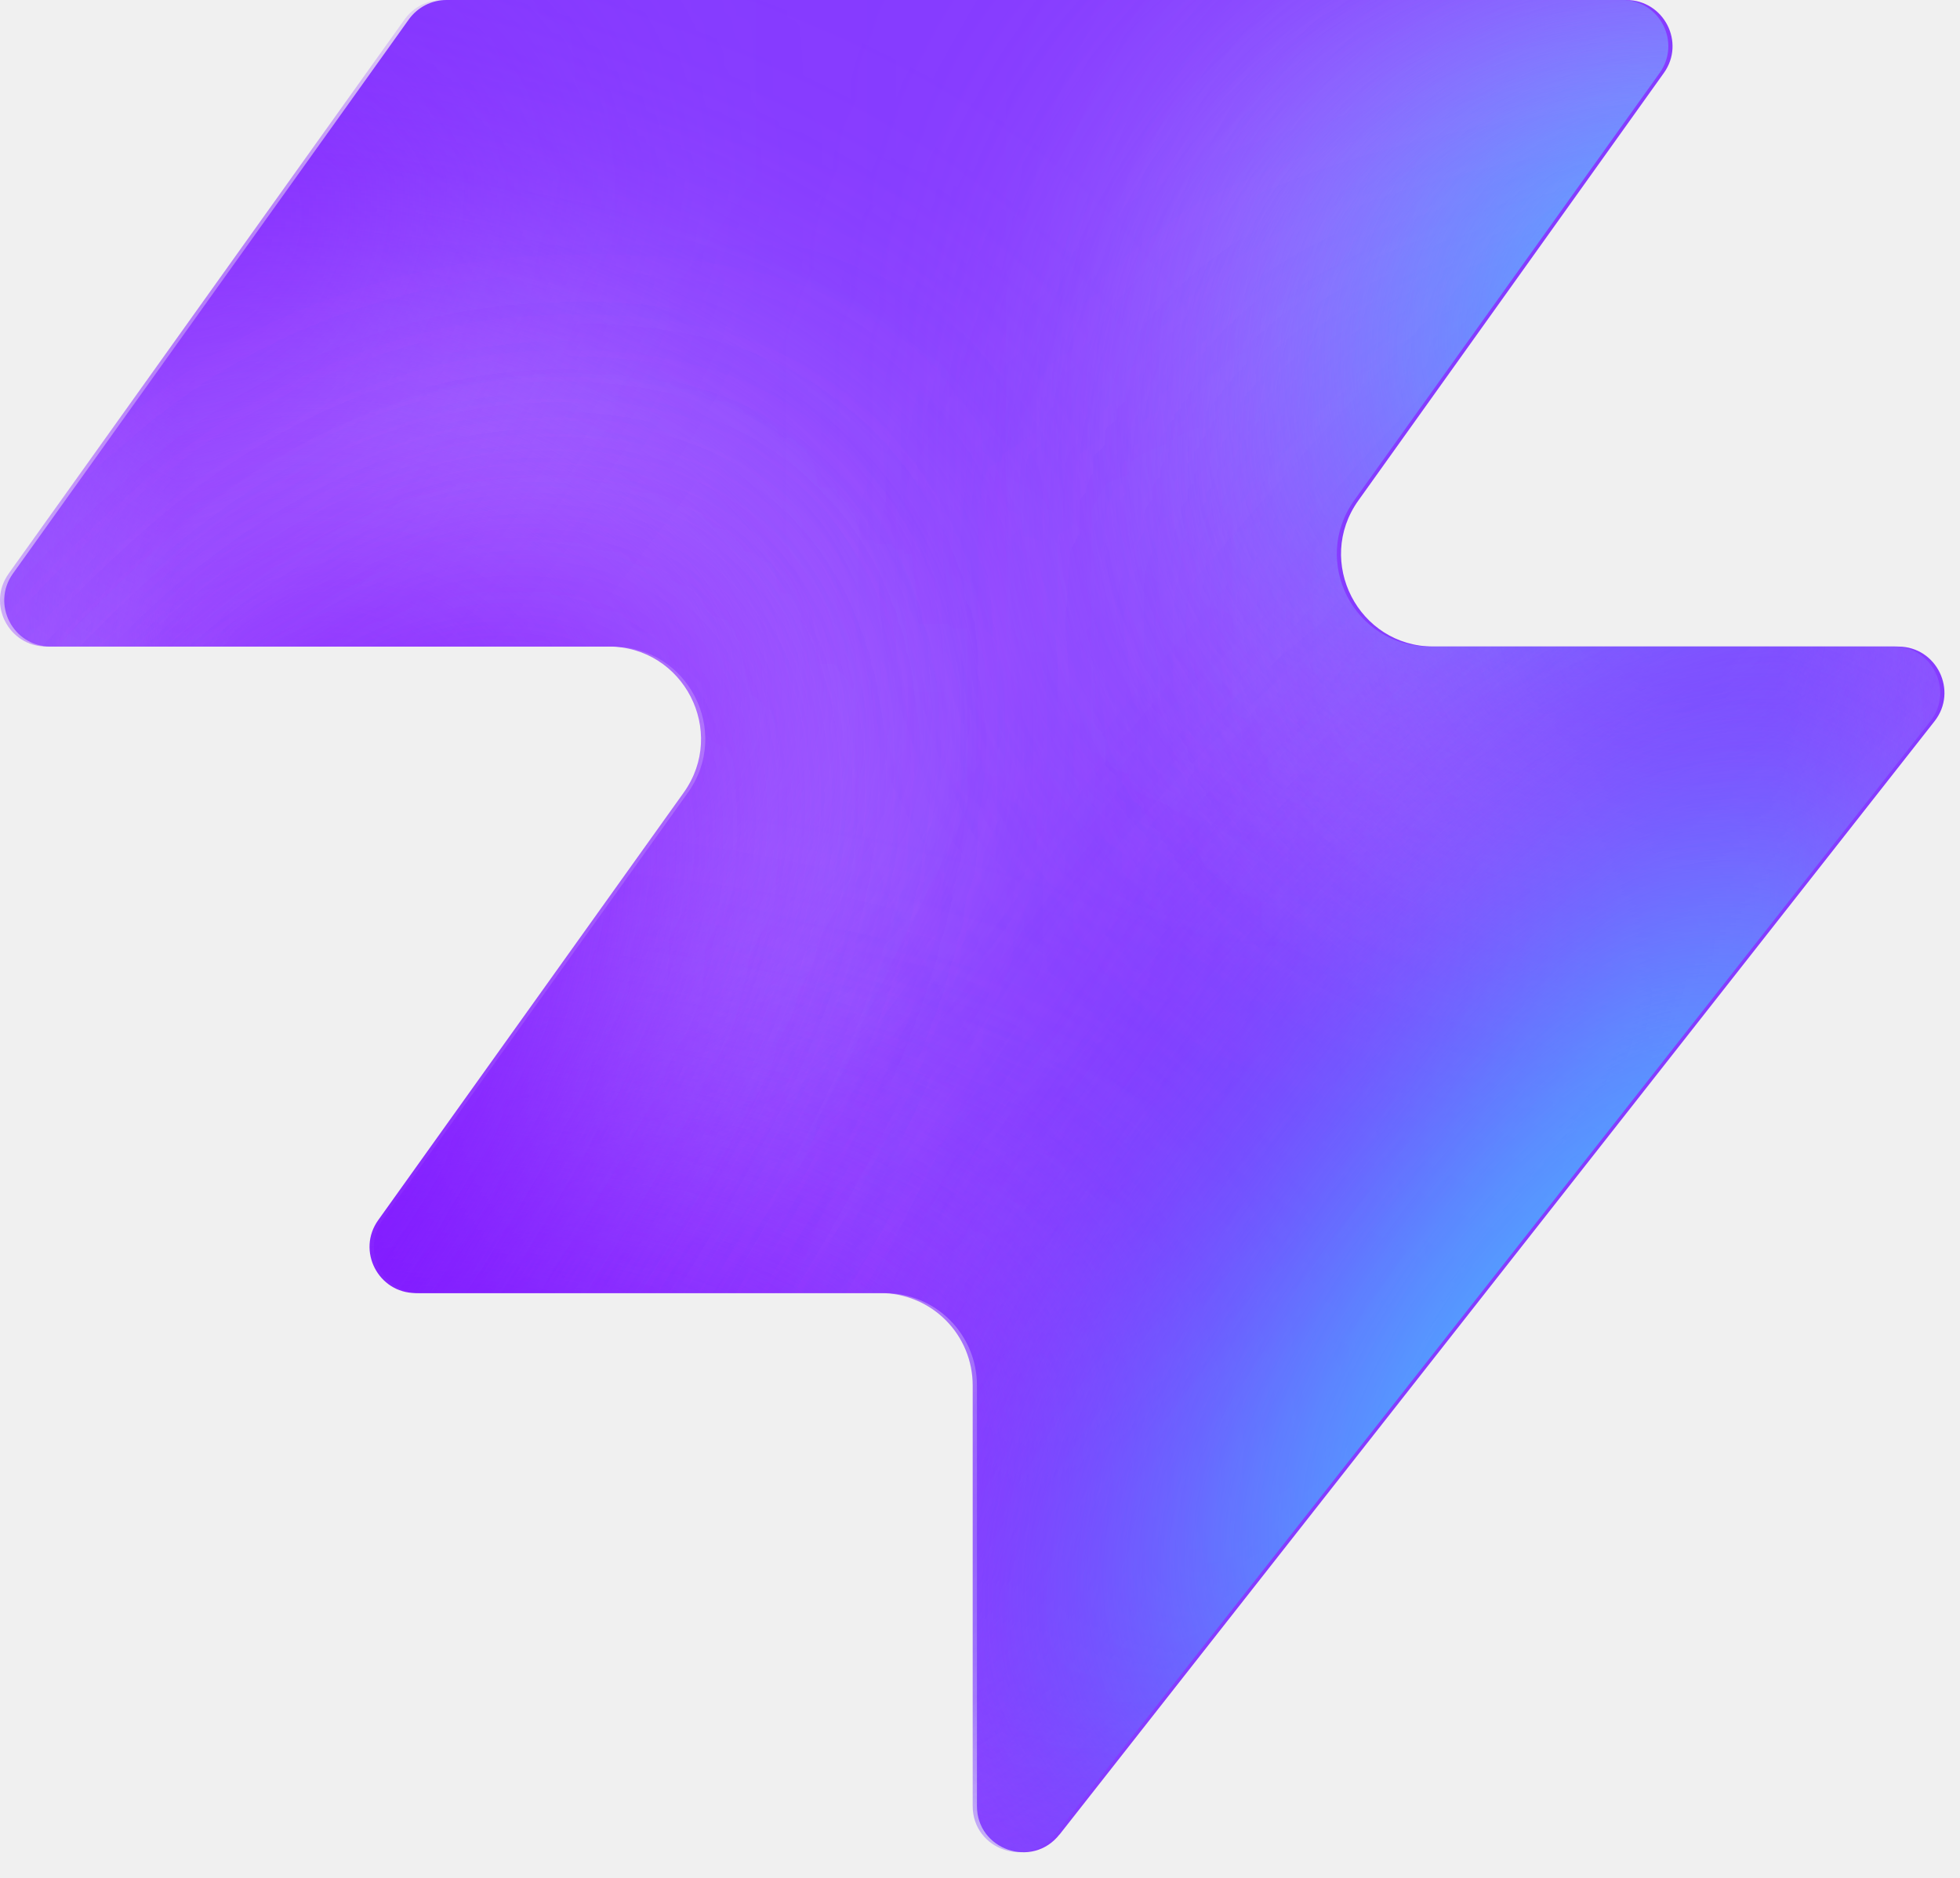
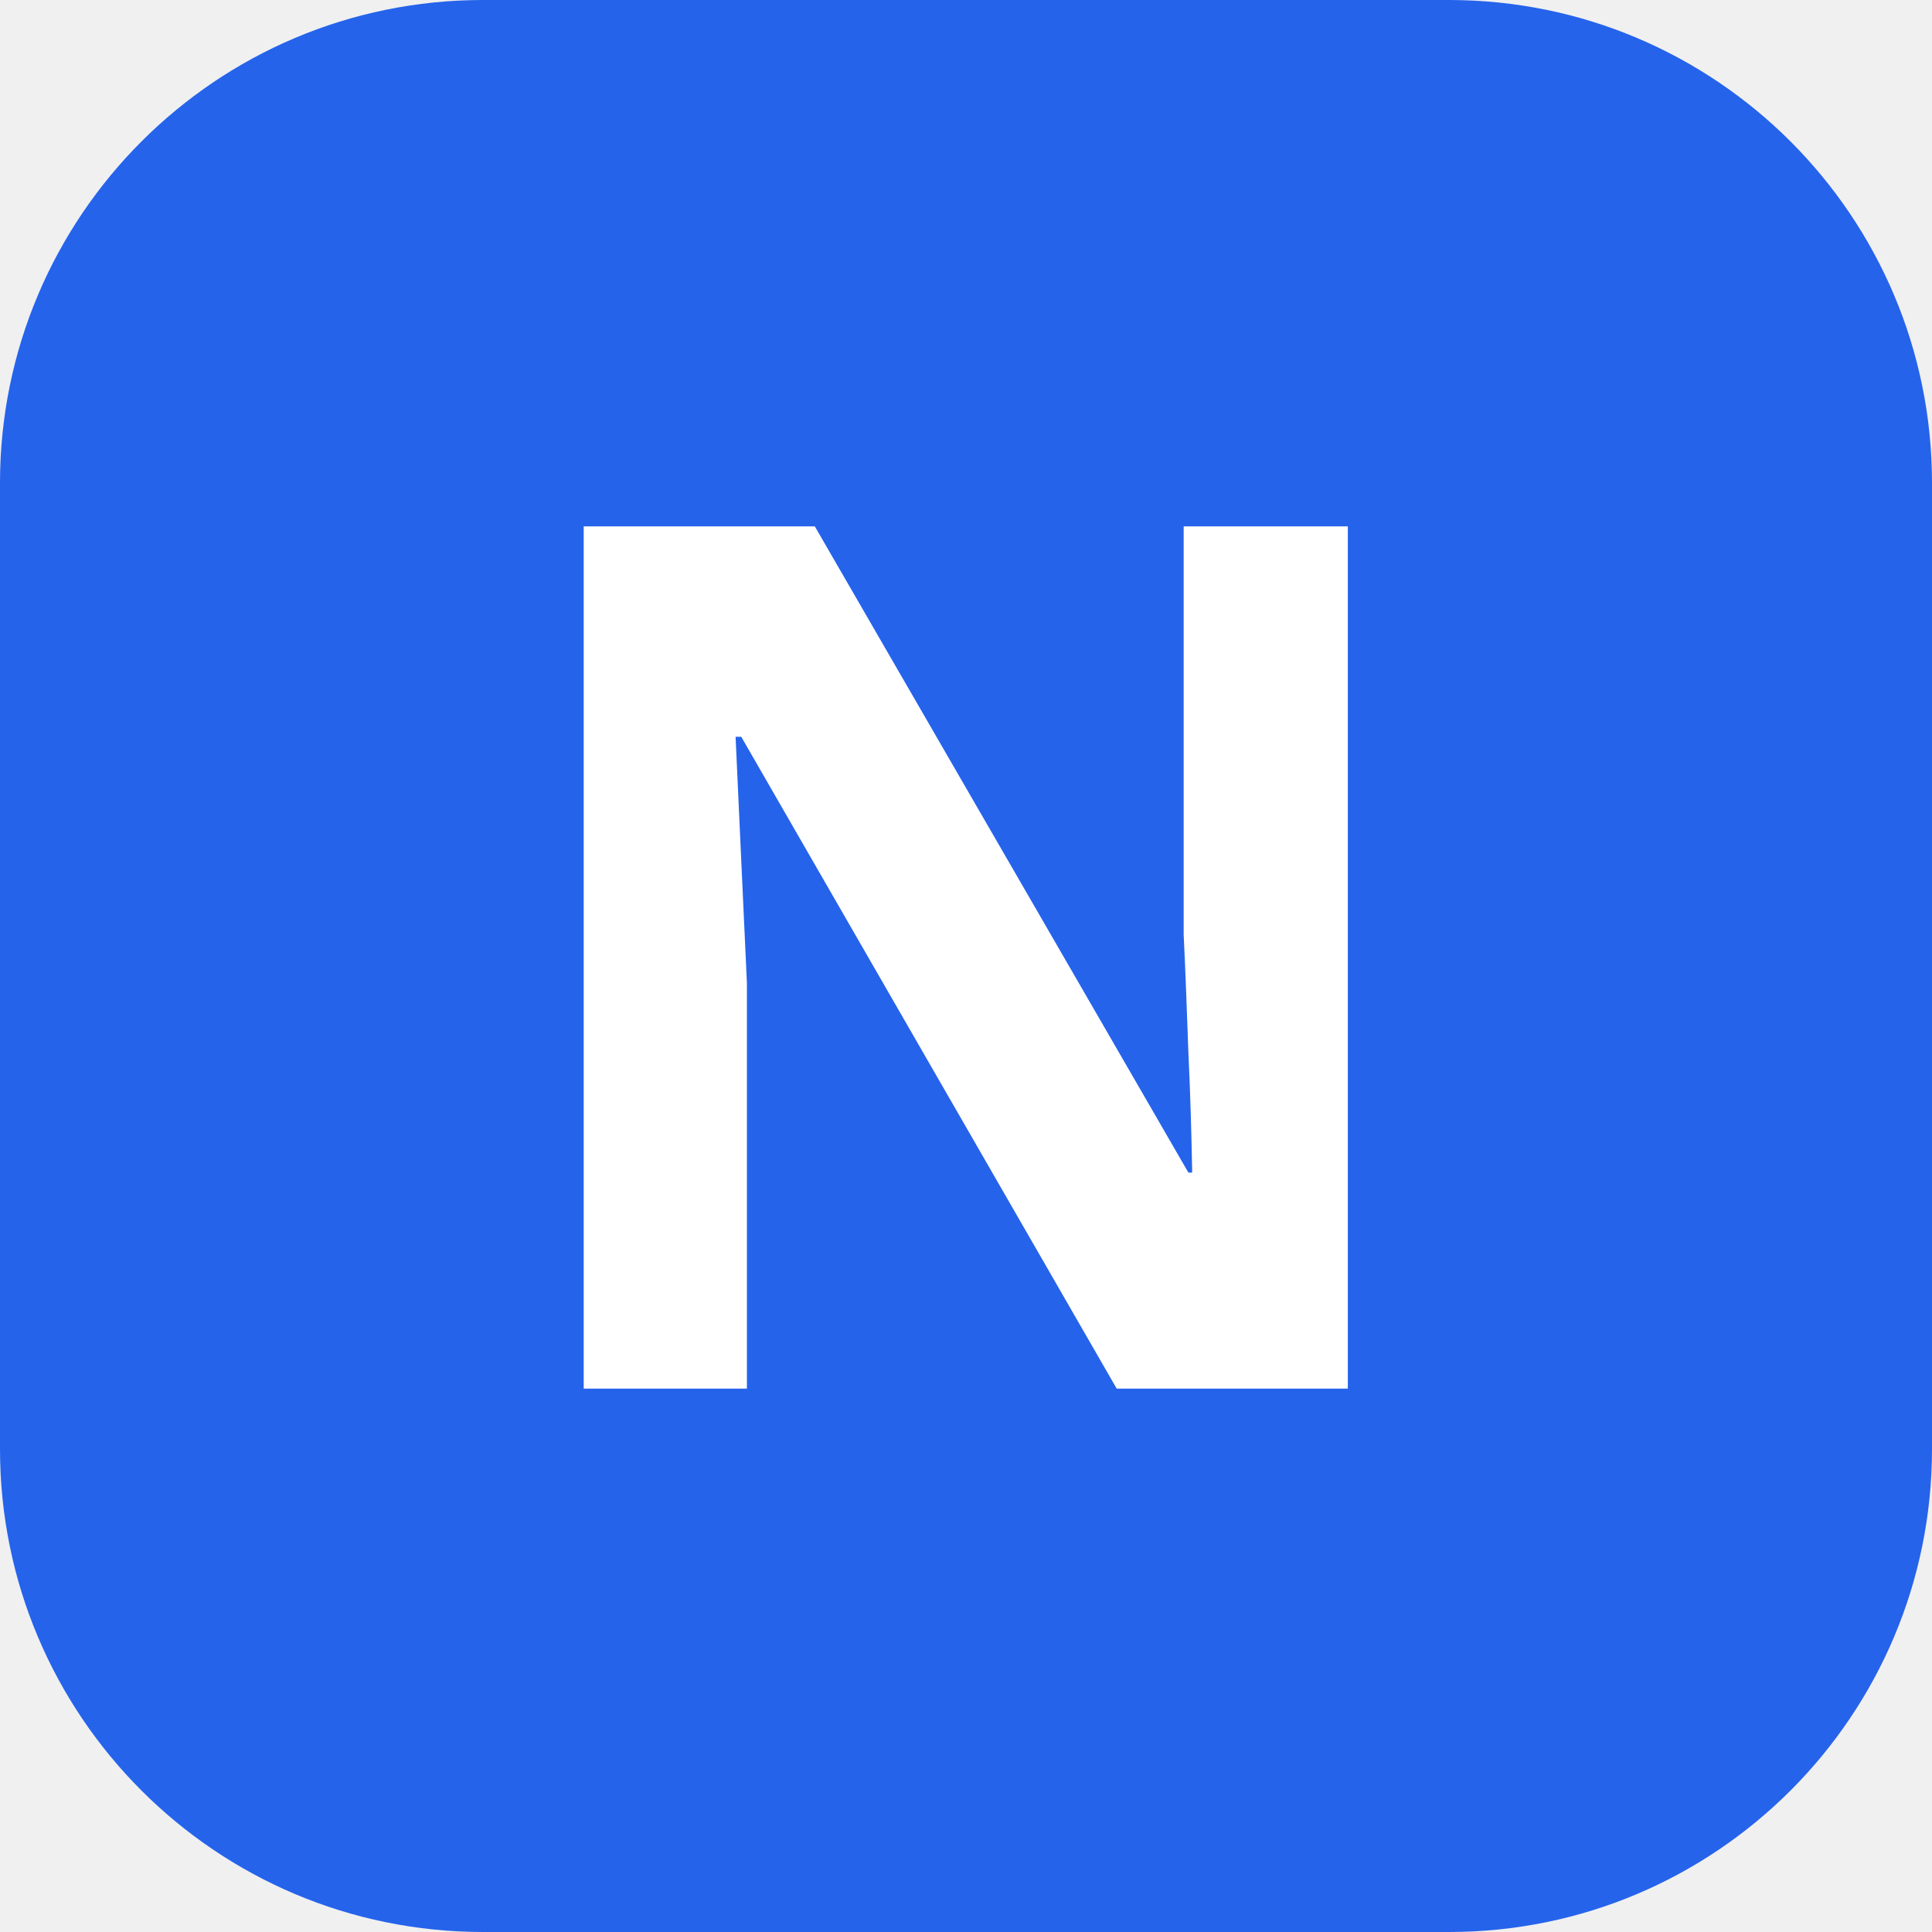
- <svg xmlns="http://www.w3.org/2000/svg" width="48" height="46" fill="none" viewBox="0 0 48 46">
-   <path fill="#863bff" d="M25.946 44.938c-.664.845-2.021.375-2.021-.698V33.937a2.26 2.26 0 0 0-2.262-2.262H10.287c-.92 0-1.456-1.04-.92-1.788l7.48-10.471c1.07-1.497 0-3.578-1.842-3.578H1.237c-.92 0-1.456-1.04-.92-1.788L10.013.474c.214-.297.556-.474.92-.474h28.894c.92 0 1.456 1.04.92 1.788l-7.48 10.471c-1.07 1.498 0 3.579 1.842 3.579h11.377c.943 0 1.473 1.088.89 1.83L25.947 44.94z" style="fill:#863bff;fill:color(display-p3 .525 .23 1);fill-opacity:1" />
-   <mask id="a" width="48" height="46" x="0" y="0" maskUnits="userSpaceOnUse" style="mask-type:alpha">
-     <path fill="#000" d="M25.842 44.938c-.664.844-2.021.375-2.021-.698V33.937a2.26 2.26 0 0 0-2.262-2.262H10.183c-.92 0-1.456-1.04-.92-1.788l7.48-10.471c1.07-1.498 0-3.579-1.842-3.579H1.133c-.92 0-1.456-1.04-.92-1.787L9.91.473c.214-.297.556-.474.92-.474h28.894c.92 0 1.456 1.04.92 1.788l-7.48 10.471c-1.07 1.498 0 3.578 1.842 3.578h11.377c.943 0 1.473 1.088.89 1.832L25.843 44.94z" style="fill:#000;fill-opacity:1" />
-   </mask>
-   <g mask="url(#a)">
-     <g filter="url(#b)">
-       <ellipse cx="5.508" cy="14.704" fill="#ede6ff" rx="5.508" ry="14.704" style="fill:#ede6ff;fill:color(display-p3 .927 .903 1);fill-opacity:1" transform="matrix(.00324 1 1 -.00324 -4.47 31.516)" />
-     </g>
-     <g filter="url(#c)">
-       <ellipse cx="10.399" cy="29.851" fill="#ede6ff" rx="10.399" ry="29.851" style="fill:#ede6ff;fill:color(display-p3 .927 .903 1);fill-opacity:1" transform="matrix(.00324 1 1 -.00324 -39.328 7.883)" />
-     </g>
-     <g filter="url(#d)">
-       <ellipse cx="5.508" cy="30.487" fill="#7e14ff" rx="5.508" ry="30.487" style="fill:#7e14ff;fill:color(display-p3 .492 .077 1);fill-opacity:1" transform="rotate(89.814 -25.913 -14.639)scale(1 -1)" />
-     </g>
-     <g filter="url(#e)">
-       <ellipse cx="5.508" cy="30.599" fill="#7e14ff" rx="5.508" ry="30.599" style="fill:#7e14ff;fill:color(display-p3 .492 .077 1);fill-opacity:1" transform="rotate(89.814 -32.644 -3.334)scale(1 -1)" />
-     </g>
-     <g filter="url(#f)">
-       <ellipse cx="5.508" cy="30.599" fill="#7e14ff" rx="5.508" ry="30.599" style="fill:#7e14ff;fill:color(display-p3 .492 .077 1);fill-opacity:1" transform="matrix(.00324 1 1 -.00324 -34.34 30.47)" />
-     </g>
-     <g filter="url(#g)">
-       <ellipse cx="14.072" cy="22.078" fill="#ede6ff" rx="14.072" ry="22.078" style="fill:#ede6ff;fill:color(display-p3 .927 .903 1);fill-opacity:1" transform="rotate(93.35 24.506 48.493)scale(-1 1)" />
-     </g>
-     <g filter="url(#h)">
-       <ellipse cx="3.47" cy="21.501" fill="#7e14ff" rx="3.47" ry="21.501" style="fill:#7e14ff;fill:color(display-p3 .492 .077 1);fill-opacity:1" transform="rotate(89.009 28.708 47.59)scale(-1 1)" />
-     </g>
-     <g filter="url(#i)">
-       <ellipse cx="3.47" cy="21.501" fill="#7e14ff" rx="3.47" ry="21.501" style="fill:#7e14ff;fill:color(display-p3 .492 .077 1);fill-opacity:1" transform="rotate(89.009 28.708 47.59)scale(-1 1)" />
-     </g>
-     <g filter="url(#j)">
-       <ellipse cx=".387" cy="8.972" fill="#7e14ff" rx="4.407" ry="29.108" style="fill:#7e14ff;fill:color(display-p3 .492 .077 1);fill-opacity:1" transform="rotate(39.51 .387 8.972)" />
-     </g>
-     <g filter="url(#k)">
-       <ellipse cx="47.523" cy="-6.092" fill="#7e14ff" rx="4.407" ry="29.108" style="fill:#7e14ff;fill:color(display-p3 .492 .077 1);fill-opacity:1" transform="rotate(37.892 47.523 -6.092)" />
-     </g>
-     <g filter="url(#l)">
-       <ellipse cx="41.412" cy="6.333" fill="#47bfff" rx="5.971" ry="9.665" style="fill:#47bfff;fill:color(display-p3 .28 .748 1);fill-opacity:1" transform="rotate(37.892 41.412 6.333)" />
-     </g>
-     <g filter="url(#m)">
-       <ellipse cx="-1.879" cy="38.332" fill="#7e14ff" rx="4.407" ry="29.108" style="fill:#7e14ff;fill:color(display-p3 .492 .077 1);fill-opacity:1" transform="rotate(37.892 -1.88 38.332)" />
-     </g>
-     <g filter="url(#n)">
-       <ellipse cx="-1.879" cy="38.332" fill="#7e14ff" rx="4.407" ry="29.108" style="fill:#7e14ff;fill:color(display-p3 .492 .077 1);fill-opacity:1" transform="rotate(37.892 -1.88 38.332)" />
-     </g>
-     <g filter="url(#o)">
-       <ellipse cx="35.651" cy="29.907" fill="#7e14ff" rx="4.407" ry="29.108" style="fill:#7e14ff;fill:color(display-p3 .492 .077 1);fill-opacity:1" transform="rotate(37.892 35.651 29.907)" />
-     </g>
-     <g filter="url(#p)">
-       <ellipse cx="38.418" cy="32.4" fill="#47bfff" rx="5.971" ry="15.297" style="fill:#47bfff;fill:color(display-p3 .28 .748 1);fill-opacity:1" transform="rotate(37.892 38.418 32.4)" />
-     </g>
-   </g>
-   <defs>
-     <filter id="b" width="60.045" height="41.654" x="-19.77" y="16.149" color-interpolation-filters="sRGB" filterUnits="userSpaceOnUse">
-       <feFlood flood-opacity="0" result="BackgroundImageFix" />
-       <feBlend in="SourceGraphic" in2="BackgroundImageFix" result="shape" />
-       <feGaussianBlur result="effect1_foregroundBlur_2002_17158" stdDeviation="7.659" />
-     </filter>
-     <filter id="c" width="90.34" height="51.437" x="-54.613" y="-7.533" color-interpolation-filters="sRGB" filterUnits="userSpaceOnUse">
-       <feFlood flood-opacity="0" result="BackgroundImageFix" />
-       <feBlend in="SourceGraphic" in2="BackgroundImageFix" result="shape" />
-       <feGaussianBlur result="effect1_foregroundBlur_2002_17158" stdDeviation="7.659" />
-     </filter>
-     <filter id="d" width="79.355" height="29.4" x="-49.64" y="2.03" color-interpolation-filters="sRGB" filterUnits="userSpaceOnUse">
-       <feFlood flood-opacity="0" result="BackgroundImageFix" />
-       <feBlend in="SourceGraphic" in2="BackgroundImageFix" result="shape" />
-       <feGaussianBlur result="effect1_foregroundBlur_2002_17158" stdDeviation="4.596" />
-     </filter>
-     <filter id="e" width="79.579" height="29.4" x="-45.045" y="20.029" color-interpolation-filters="sRGB" filterUnits="userSpaceOnUse">
-       <feFlood flood-opacity="0" result="BackgroundImageFix" />
-       <feBlend in="SourceGraphic" in2="BackgroundImageFix" result="shape" />
-       <feGaussianBlur result="effect1_foregroundBlur_2002_17158" stdDeviation="4.596" />
-     </filter>
-     <filter id="f" width="79.579" height="29.4" x="-43.513" y="21.178" color-interpolation-filters="sRGB" filterUnits="userSpaceOnUse">
-       <feFlood flood-opacity="0" result="BackgroundImageFix" />
-       <feBlend in="SourceGraphic" in2="BackgroundImageFix" result="shape" />
-       <feGaussianBlur result="effect1_foregroundBlur_2002_17158" stdDeviation="4.596" />
-     </filter>
-     <filter id="g" width="74.749" height="58.852" x="15.756" y="-17.901" color-interpolation-filters="sRGB" filterUnits="userSpaceOnUse">
-       <feFlood flood-opacity="0" result="BackgroundImageFix" />
-       <feBlend in="SourceGraphic" in2="BackgroundImageFix" result="shape" />
-       <feGaussianBlur result="effect1_foregroundBlur_2002_17158" stdDeviation="7.659" />
-     </filter>
-     <filter id="h" width="61.377" height="25.362" x="23.548" y="2.284" color-interpolation-filters="sRGB" filterUnits="userSpaceOnUse">
-       <feFlood flood-opacity="0" result="BackgroundImageFix" />
-       <feBlend in="SourceGraphic" in2="BackgroundImageFix" result="shape" />
-       <feGaussianBlur result="effect1_foregroundBlur_2002_17158" stdDeviation="4.596" />
-     </filter>
-     <filter id="i" width="61.377" height="25.362" x="23.548" y="2.284" color-interpolation-filters="sRGB" filterUnits="userSpaceOnUse">
-       <feFlood flood-opacity="0" result="BackgroundImageFix" />
-       <feBlend in="SourceGraphic" in2="BackgroundImageFix" result="shape" />
-       <feGaussianBlur result="effect1_foregroundBlur_2002_17158" stdDeviation="4.596" />
-     </filter>
-     <filter id="j" width="56.045" height="63.649" x="-27.636" y="-22.853" color-interpolation-filters="sRGB" filterUnits="userSpaceOnUse">
-       <feFlood flood-opacity="0" result="BackgroundImageFix" />
-       <feBlend in="SourceGraphic" in2="BackgroundImageFix" result="shape" />
-       <feGaussianBlur result="effect1_foregroundBlur_2002_17158" stdDeviation="4.596" />
-     </filter>
-     <filter id="k" width="54.814" height="64.646" x="20.116" y="-38.415" color-interpolation-filters="sRGB" filterUnits="userSpaceOnUse">
-       <feFlood flood-opacity="0" result="BackgroundImageFix" />
-       <feBlend in="SourceGraphic" in2="BackgroundImageFix" result="shape" />
-       <feGaussianBlur result="effect1_foregroundBlur_2002_17158" stdDeviation="4.596" />
-     </filter>
-     <filter id="l" width="33.541" height="35.313" x="24.641" y="-11.323" color-interpolation-filters="sRGB" filterUnits="userSpaceOnUse">
-       <feFlood flood-opacity="0" result="BackgroundImageFix" />
-       <feBlend in="SourceGraphic" in2="BackgroundImageFix" result="shape" />
-       <feGaussianBlur result="effect1_foregroundBlur_2002_17158" stdDeviation="4.596" />
-     </filter>
-     <filter id="m" width="54.814" height="64.646" x="-29.286" y="6.009" color-interpolation-filters="sRGB" filterUnits="userSpaceOnUse">
-       <feFlood flood-opacity="0" result="BackgroundImageFix" />
-       <feBlend in="SourceGraphic" in2="BackgroundImageFix" result="shape" />
-       <feGaussianBlur result="effect1_foregroundBlur_2002_17158" stdDeviation="4.596" />
-     </filter>
-     <filter id="n" width="54.814" height="64.646" x="-29.286" y="6.009" color-interpolation-filters="sRGB" filterUnits="userSpaceOnUse">
-       <feFlood flood-opacity="0" result="BackgroundImageFix" />
-       <feBlend in="SourceGraphic" in2="BackgroundImageFix" result="shape" />
-       <feGaussianBlur result="effect1_foregroundBlur_2002_17158" stdDeviation="4.596" />
-     </filter>
-     <filter id="o" width="54.814" height="64.646" x="8.244" y="-2.416" color-interpolation-filters="sRGB" filterUnits="userSpaceOnUse">
-       <feFlood flood-opacity="0" result="BackgroundImageFix" />
-       <feBlend in="SourceGraphic" in2="BackgroundImageFix" result="shape" />
-       <feGaussianBlur result="effect1_foregroundBlur_2002_17158" stdDeviation="4.596" />
-     </filter>
-     <filter id="p" width="39.409" height="43.623" x="18.713" y="10.588" color-interpolation-filters="sRGB" filterUnits="userSpaceOnUse">
-       <feFlood flood-opacity="0" result="BackgroundImageFix" />
-       <feBlend in="SourceGraphic" in2="BackgroundImageFix" result="shape" />
-       <feGaussianBlur result="effect1_foregroundBlur_2002_17158" stdDeviation="4.596" />
-     </filter>
-   </defs>
+ <svg xmlns="http://www.w3.org/2000/svg" viewBox="0 0 32 32">
+   <rect width="32" height="32" rx="8" fill="#2563eb" />
+   <text x="16" y="23" font-family="system-ui,sans-serif" font-size="20" font-weight="700" fill="white" text-anchor="middle">N</text>
</svg>
